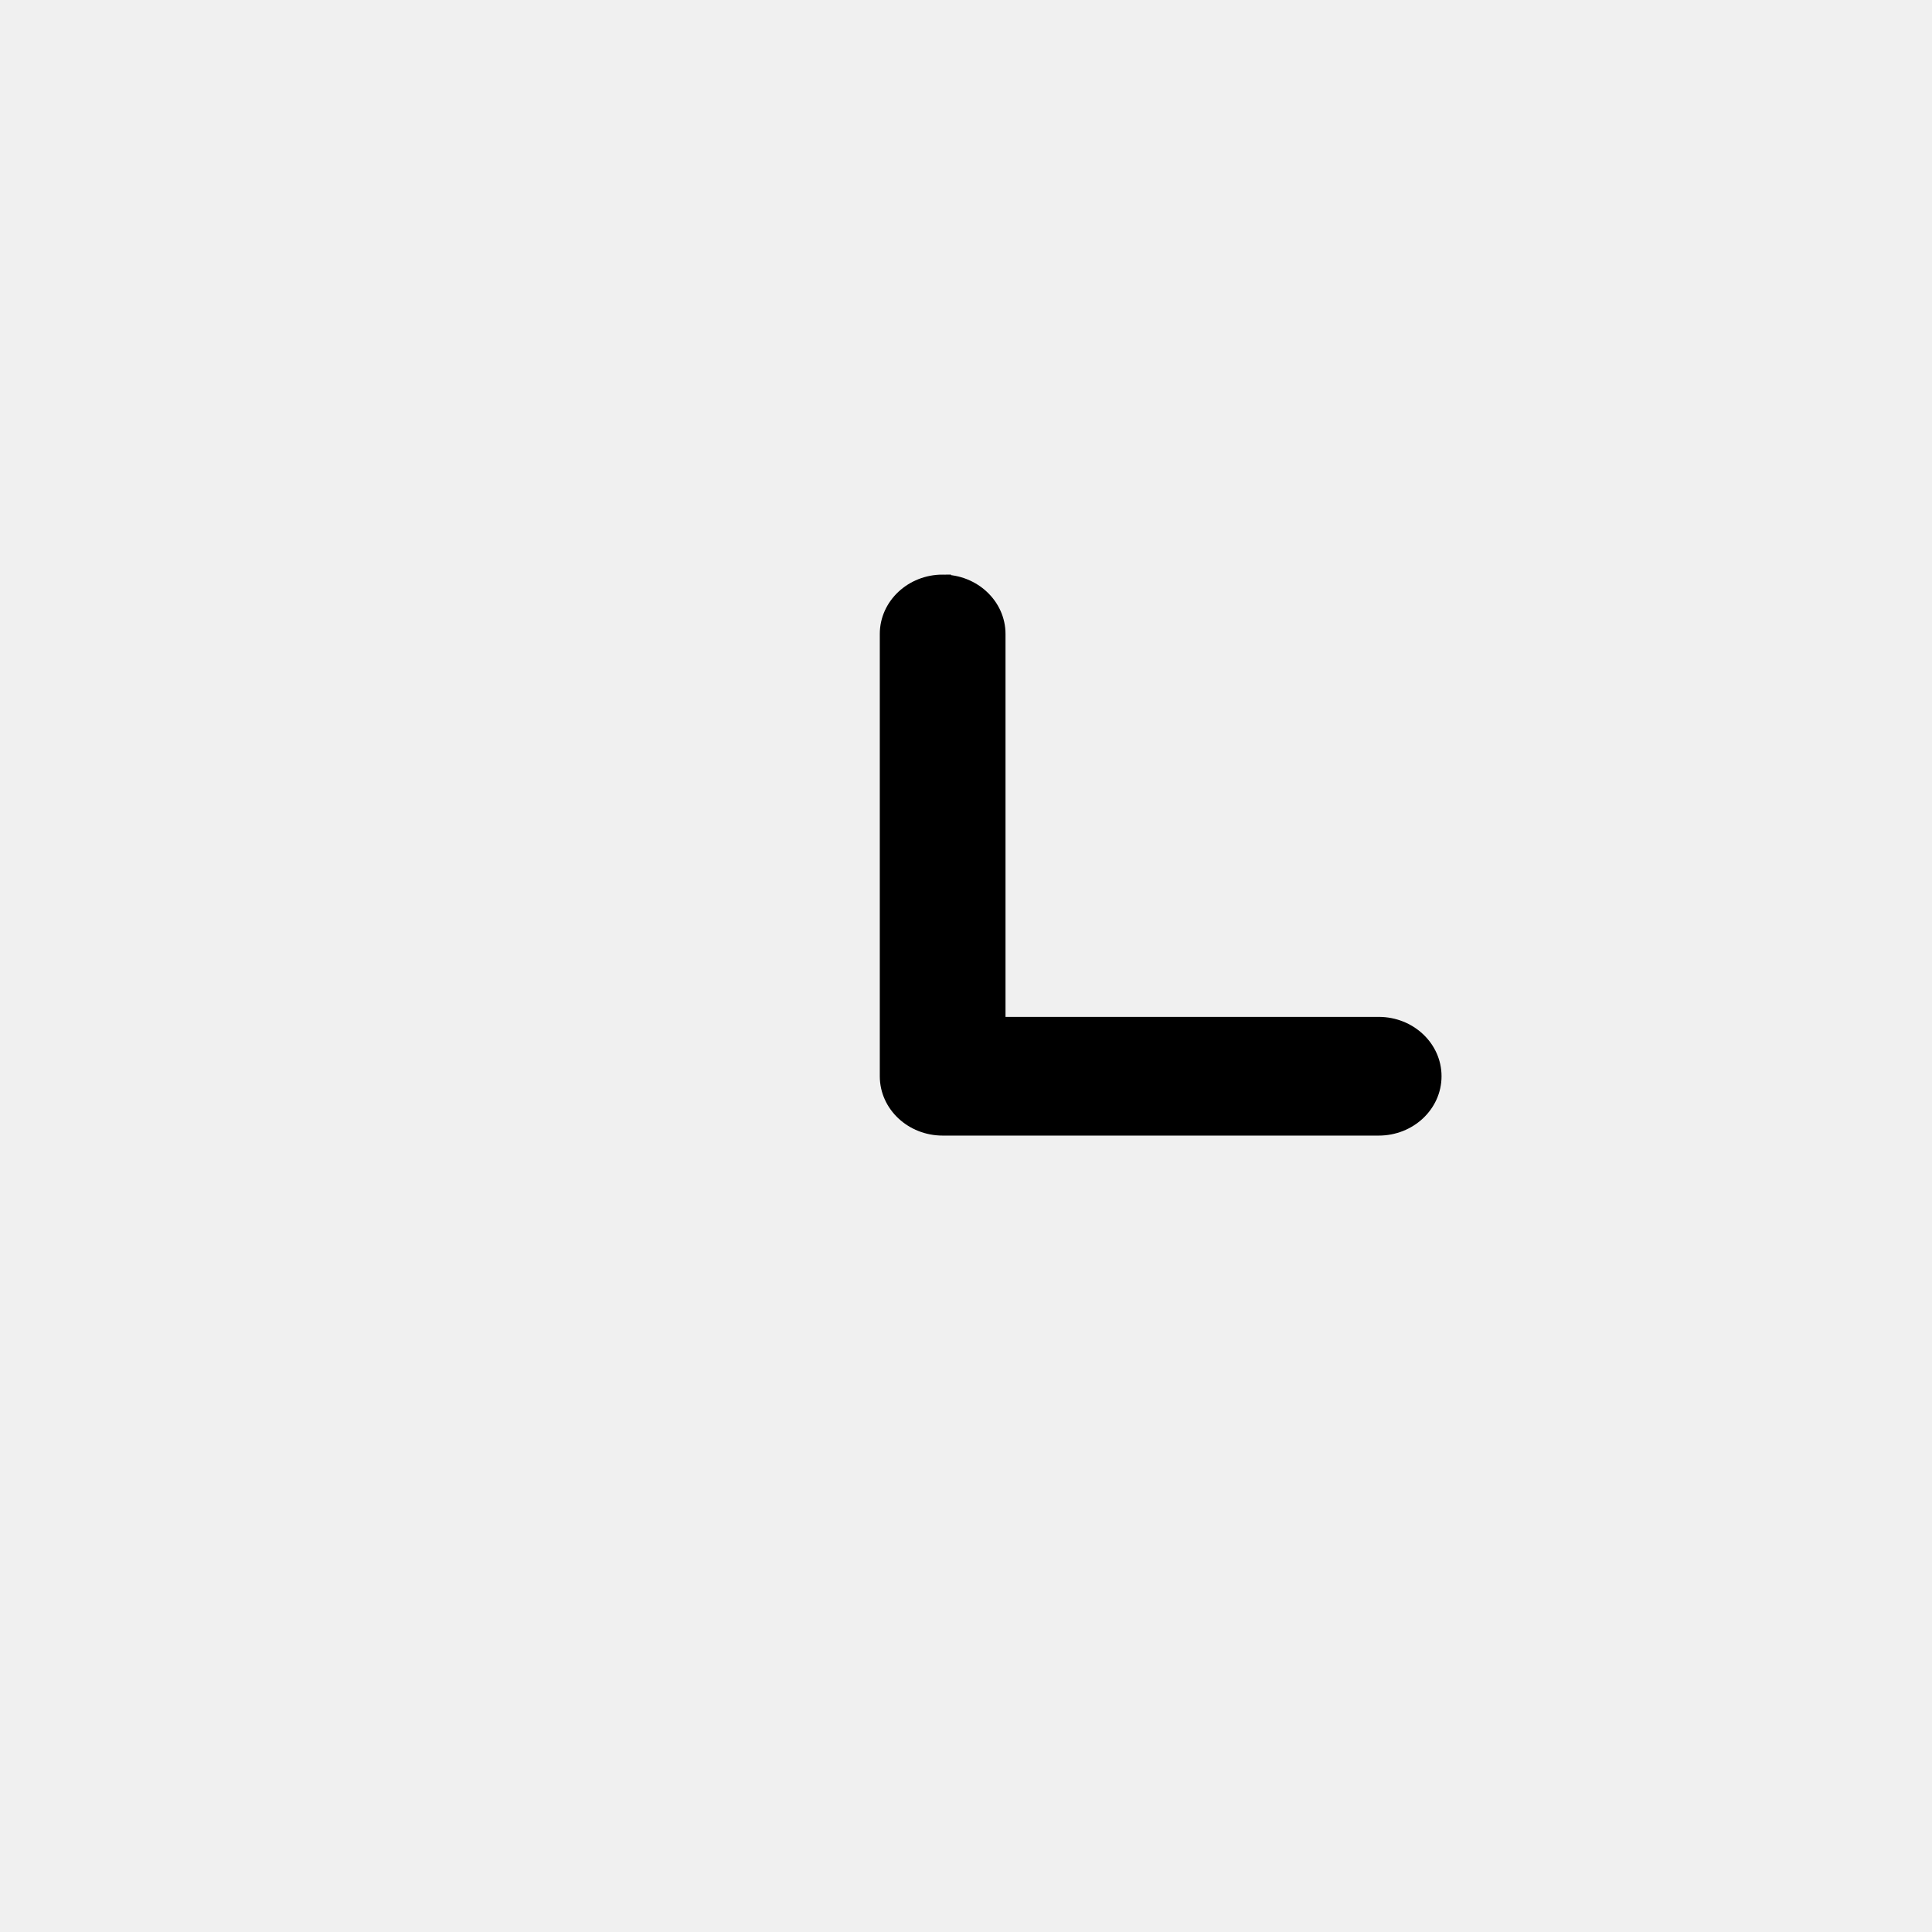
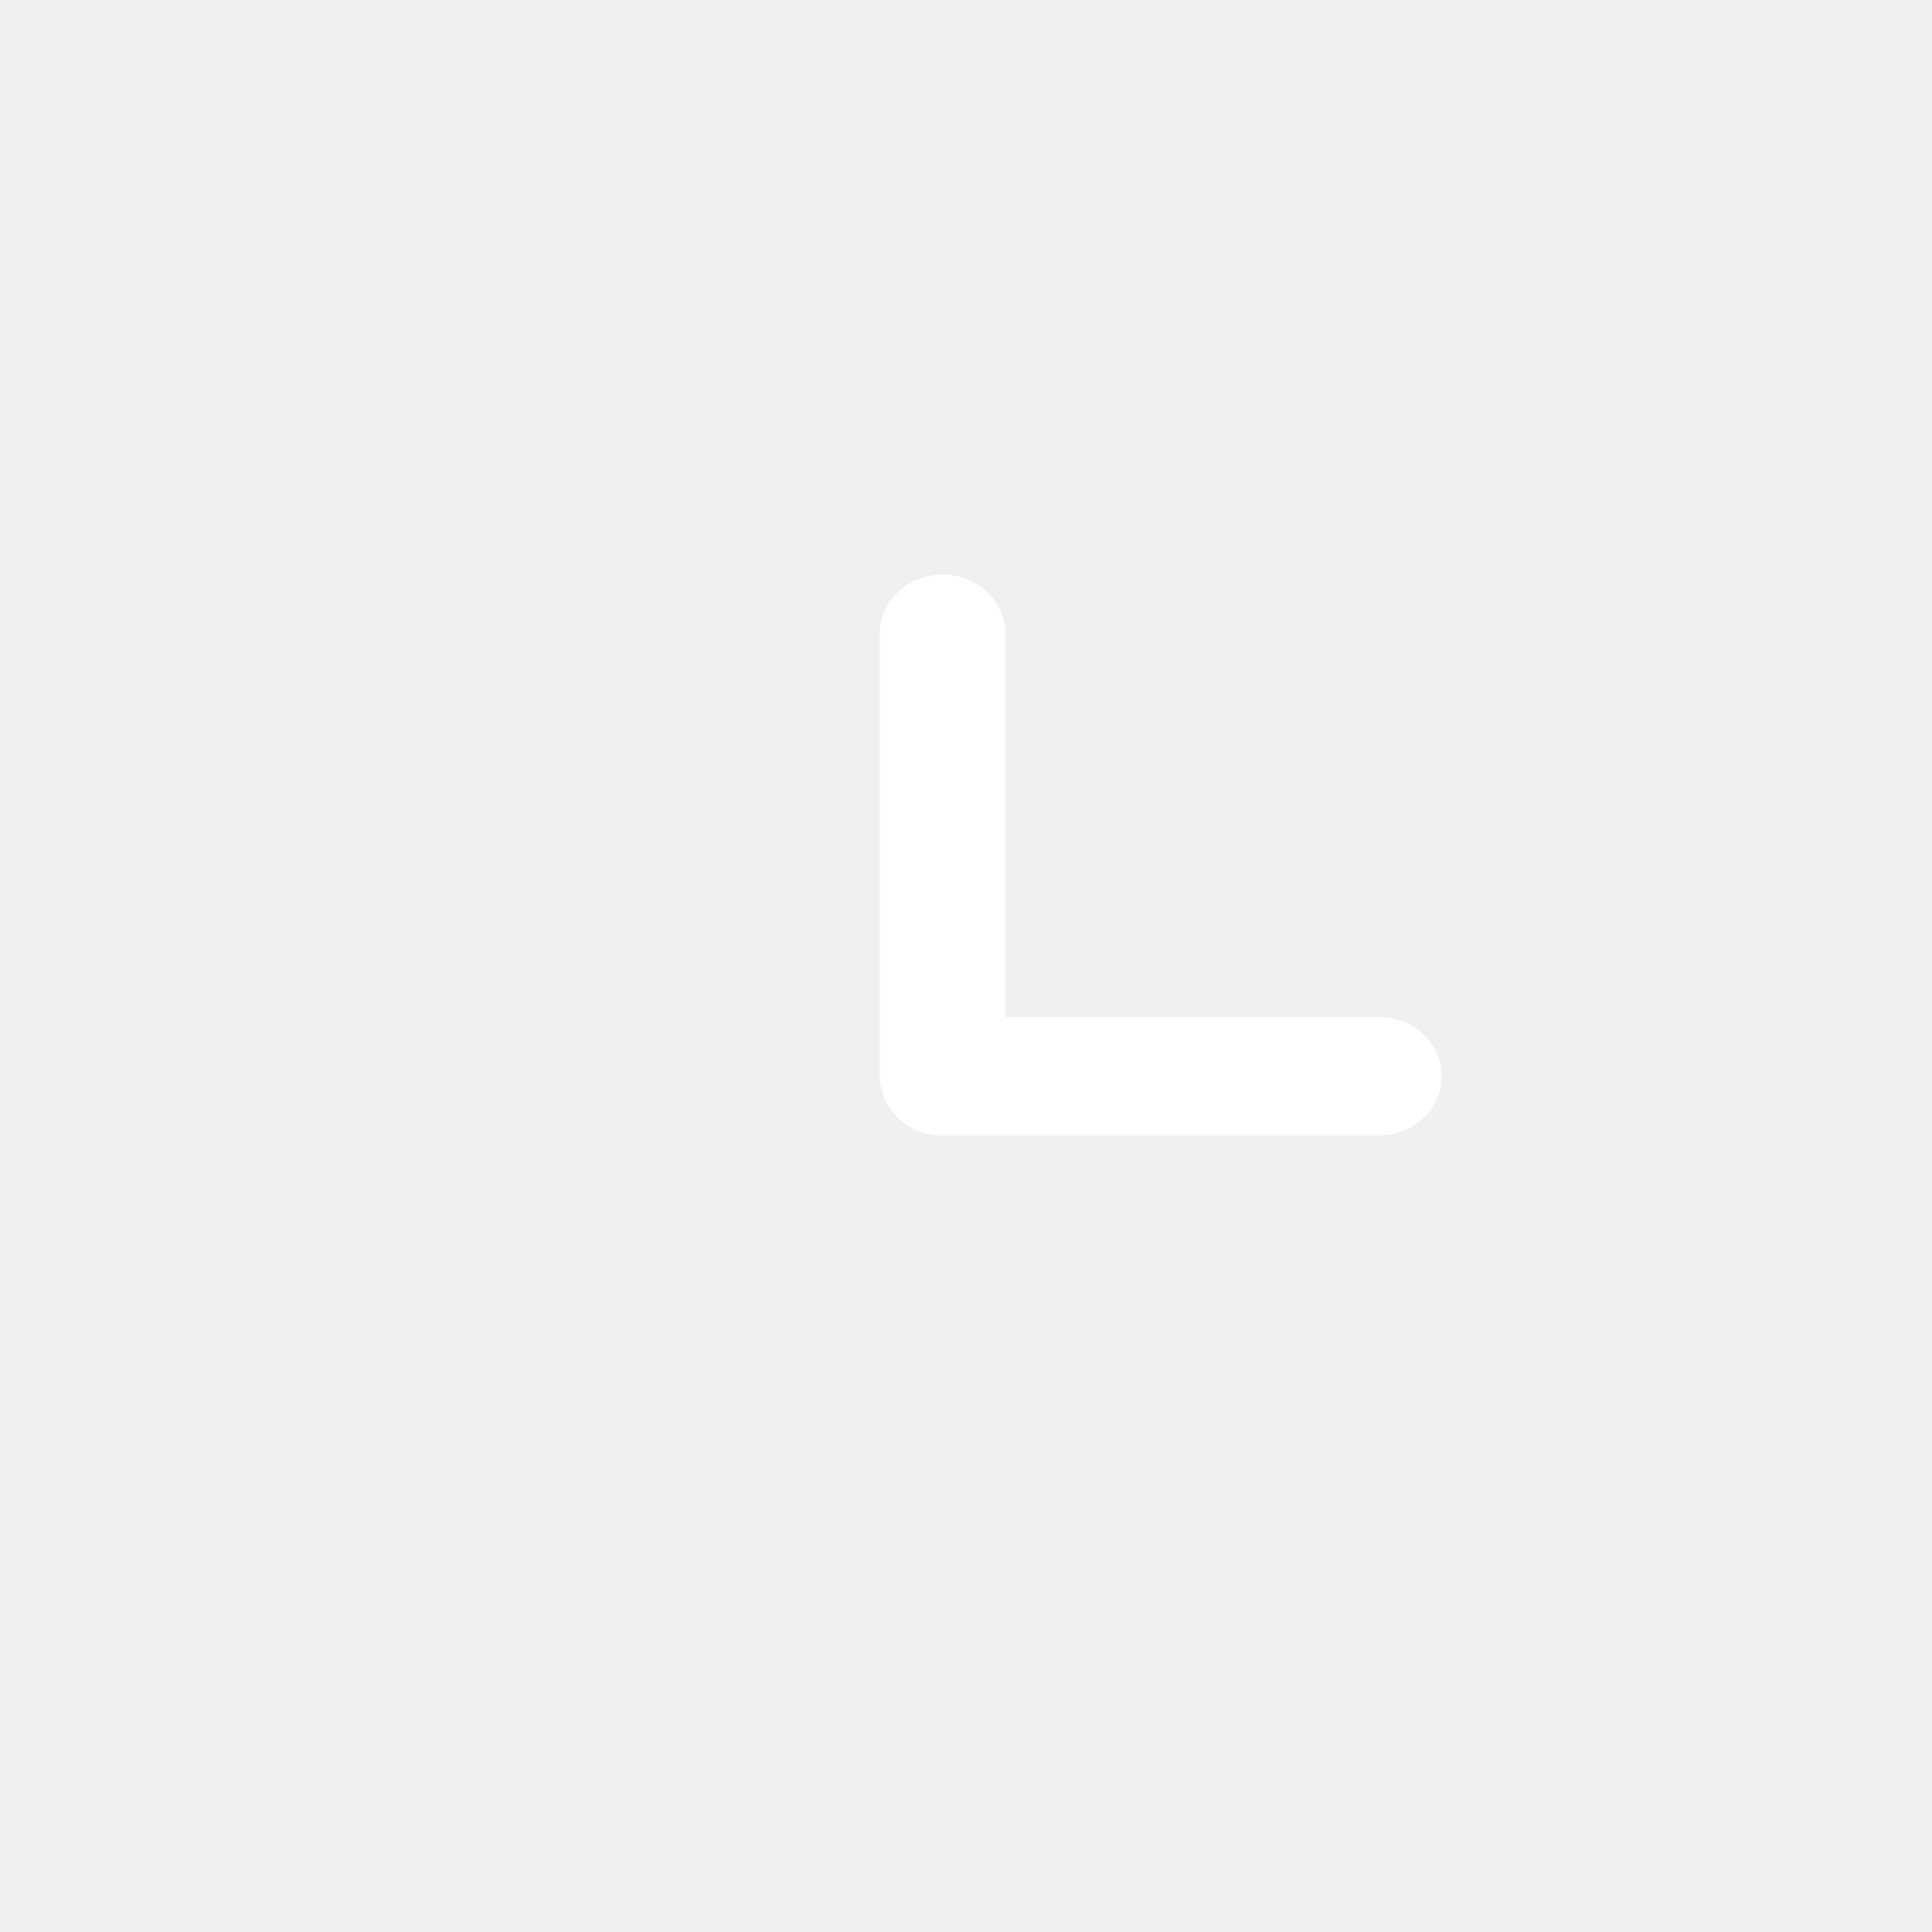
<svg xmlns="http://www.w3.org/2000/svg" width="100" height="100" viewBox="0 0 100 100" fill="none">
-   <path d="M48.793 30.172c-1.559 0 -2.824 1.186 -2.824 2.641v22.893c0 1.459 1.266 2.641 2.824 2.641h22.569c1.559 0 2.821 -1.183 2.821 -2.641s-1.262 -2.641 -2.821 -2.641h-19.748V32.814c0 -1.455 -1.266 -2.641 -2.821 -2.641Z" fill="#000000" stroke="#000000" stroke-width="0.862" />
+   <path d="M48.793 30.172c-1.559 0 -2.824 1.186 -2.824 2.641v22.893c0 1.459 1.266 2.641 2.824 2.641h22.569c1.559 0 2.821 -1.183 2.821 -2.641s-1.262 -2.641 -2.821 -2.641h-19.748V32.814c0 -1.455 -1.266 -2.641 -2.821 -2.641Z" fill="#FFFFFF" stroke="#FFFFFF" stroke-width="0.862" />
</svg>
